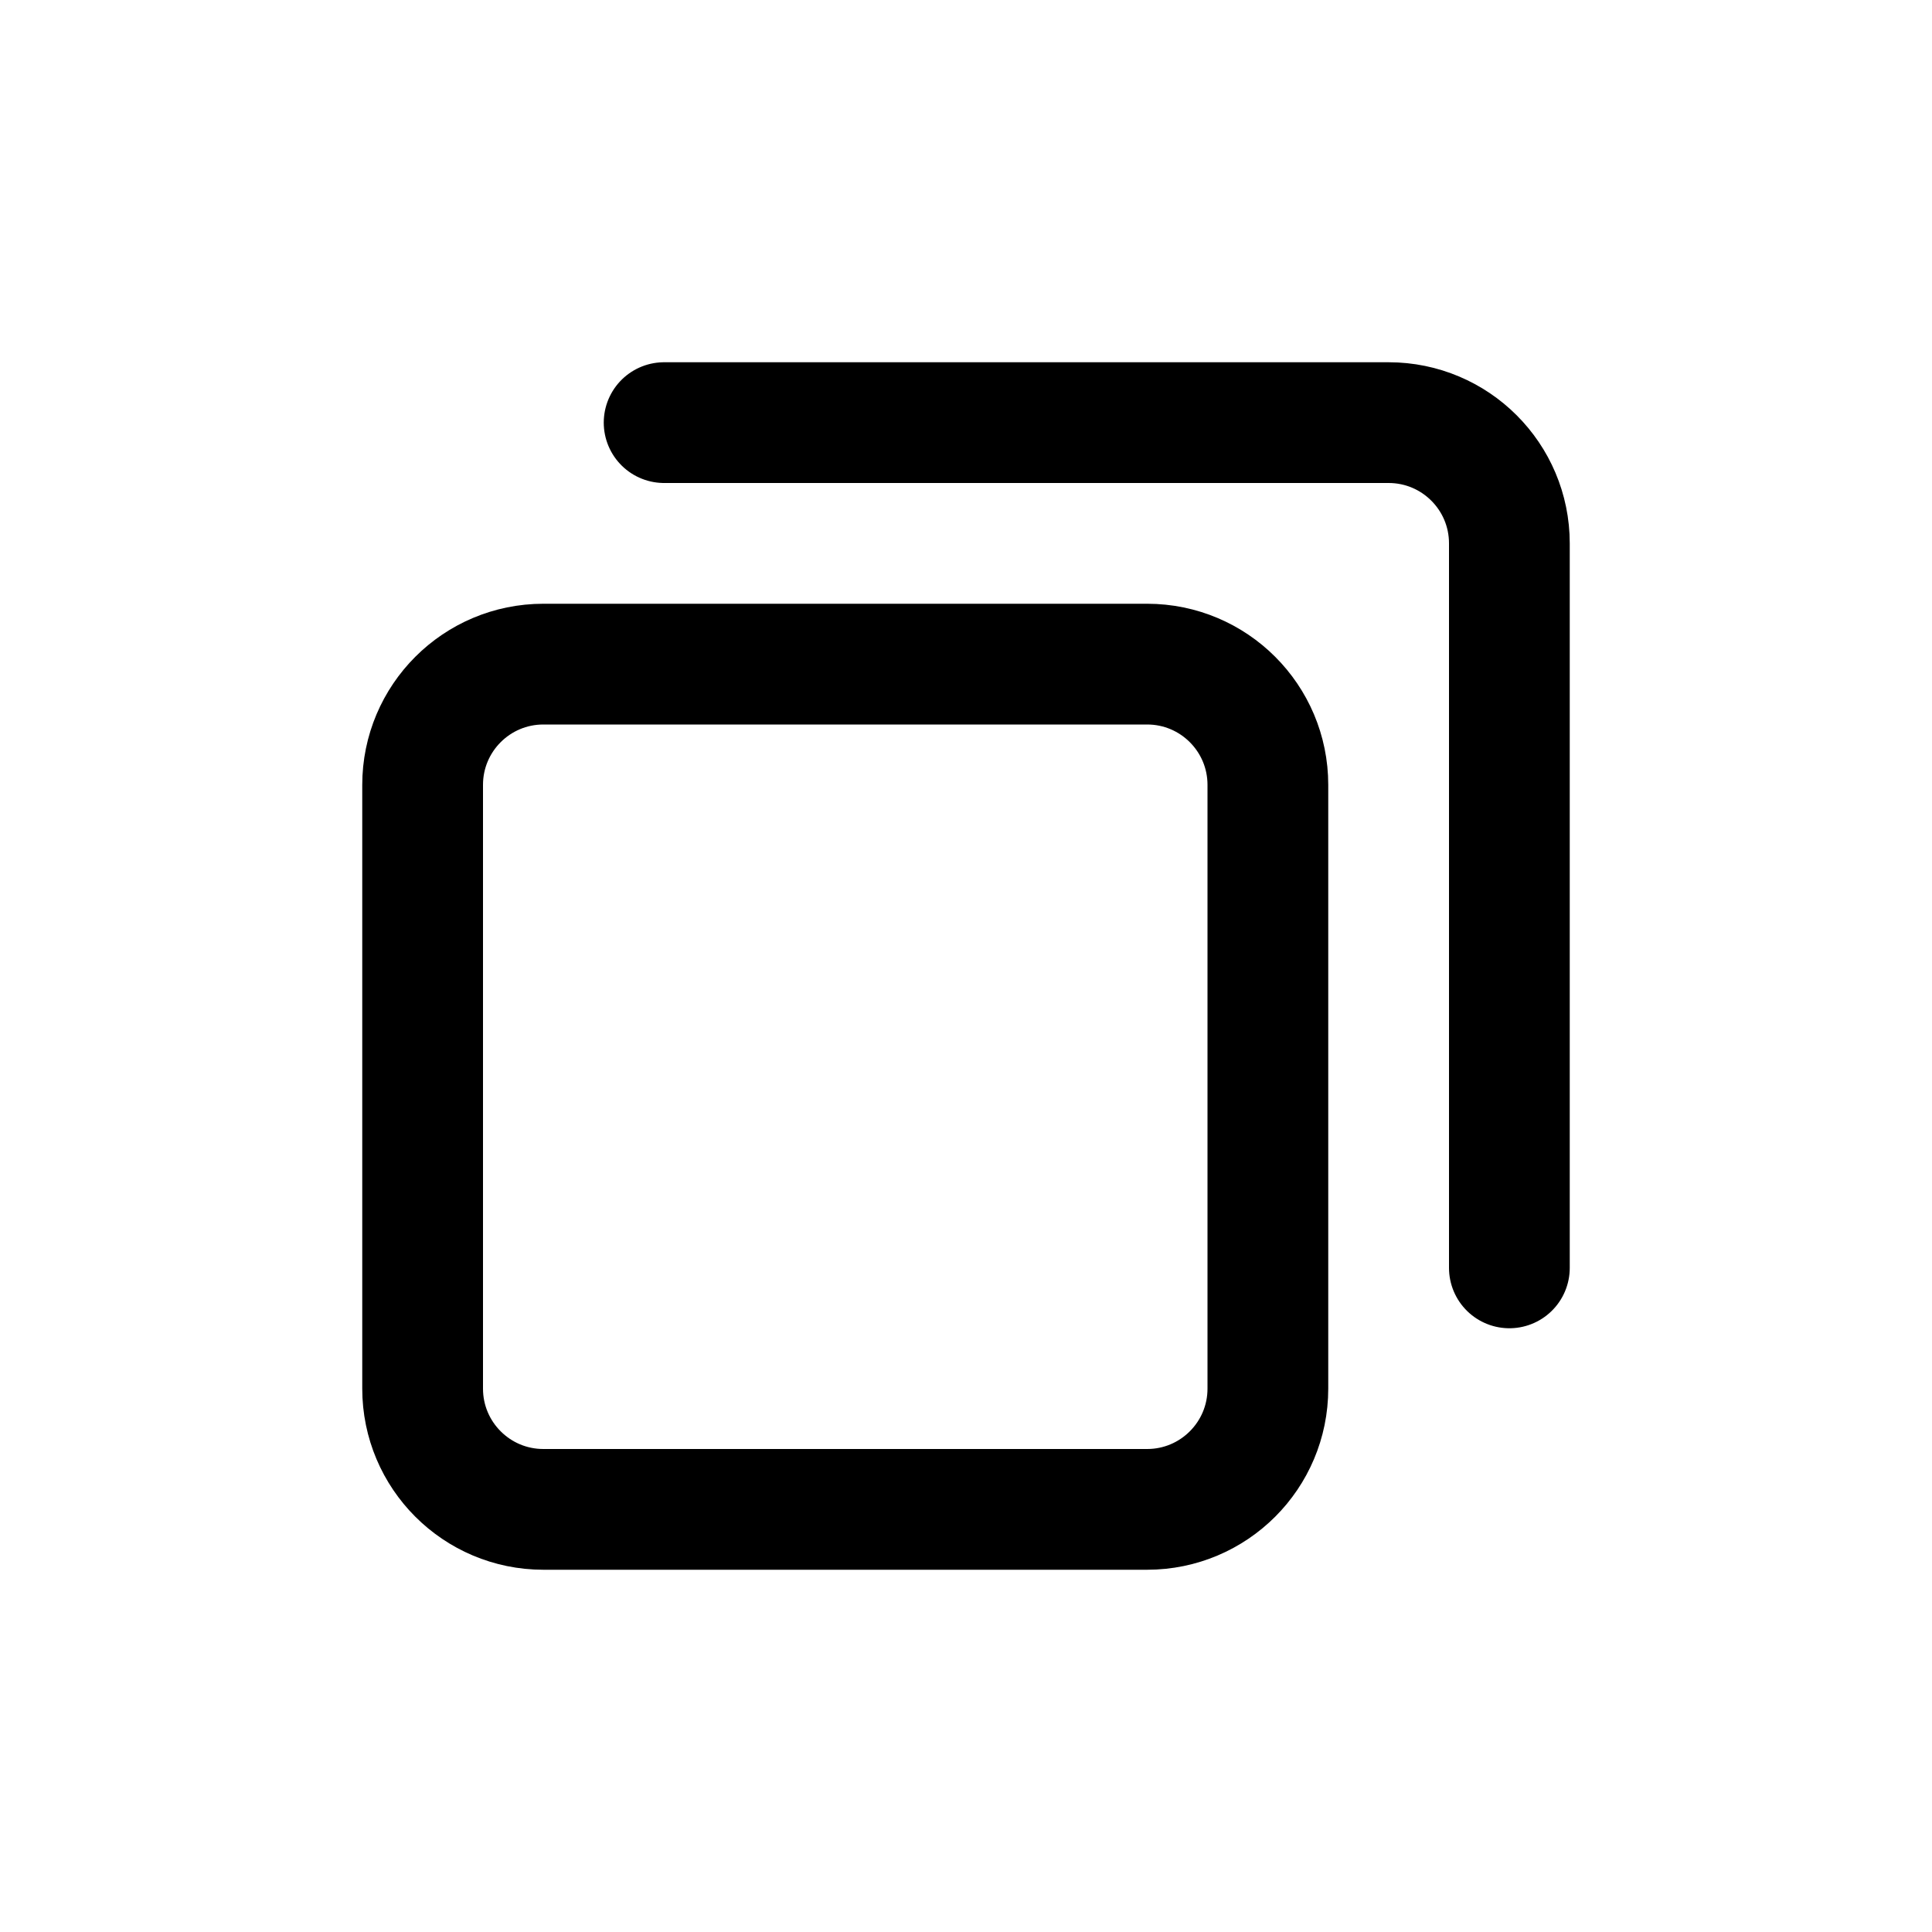
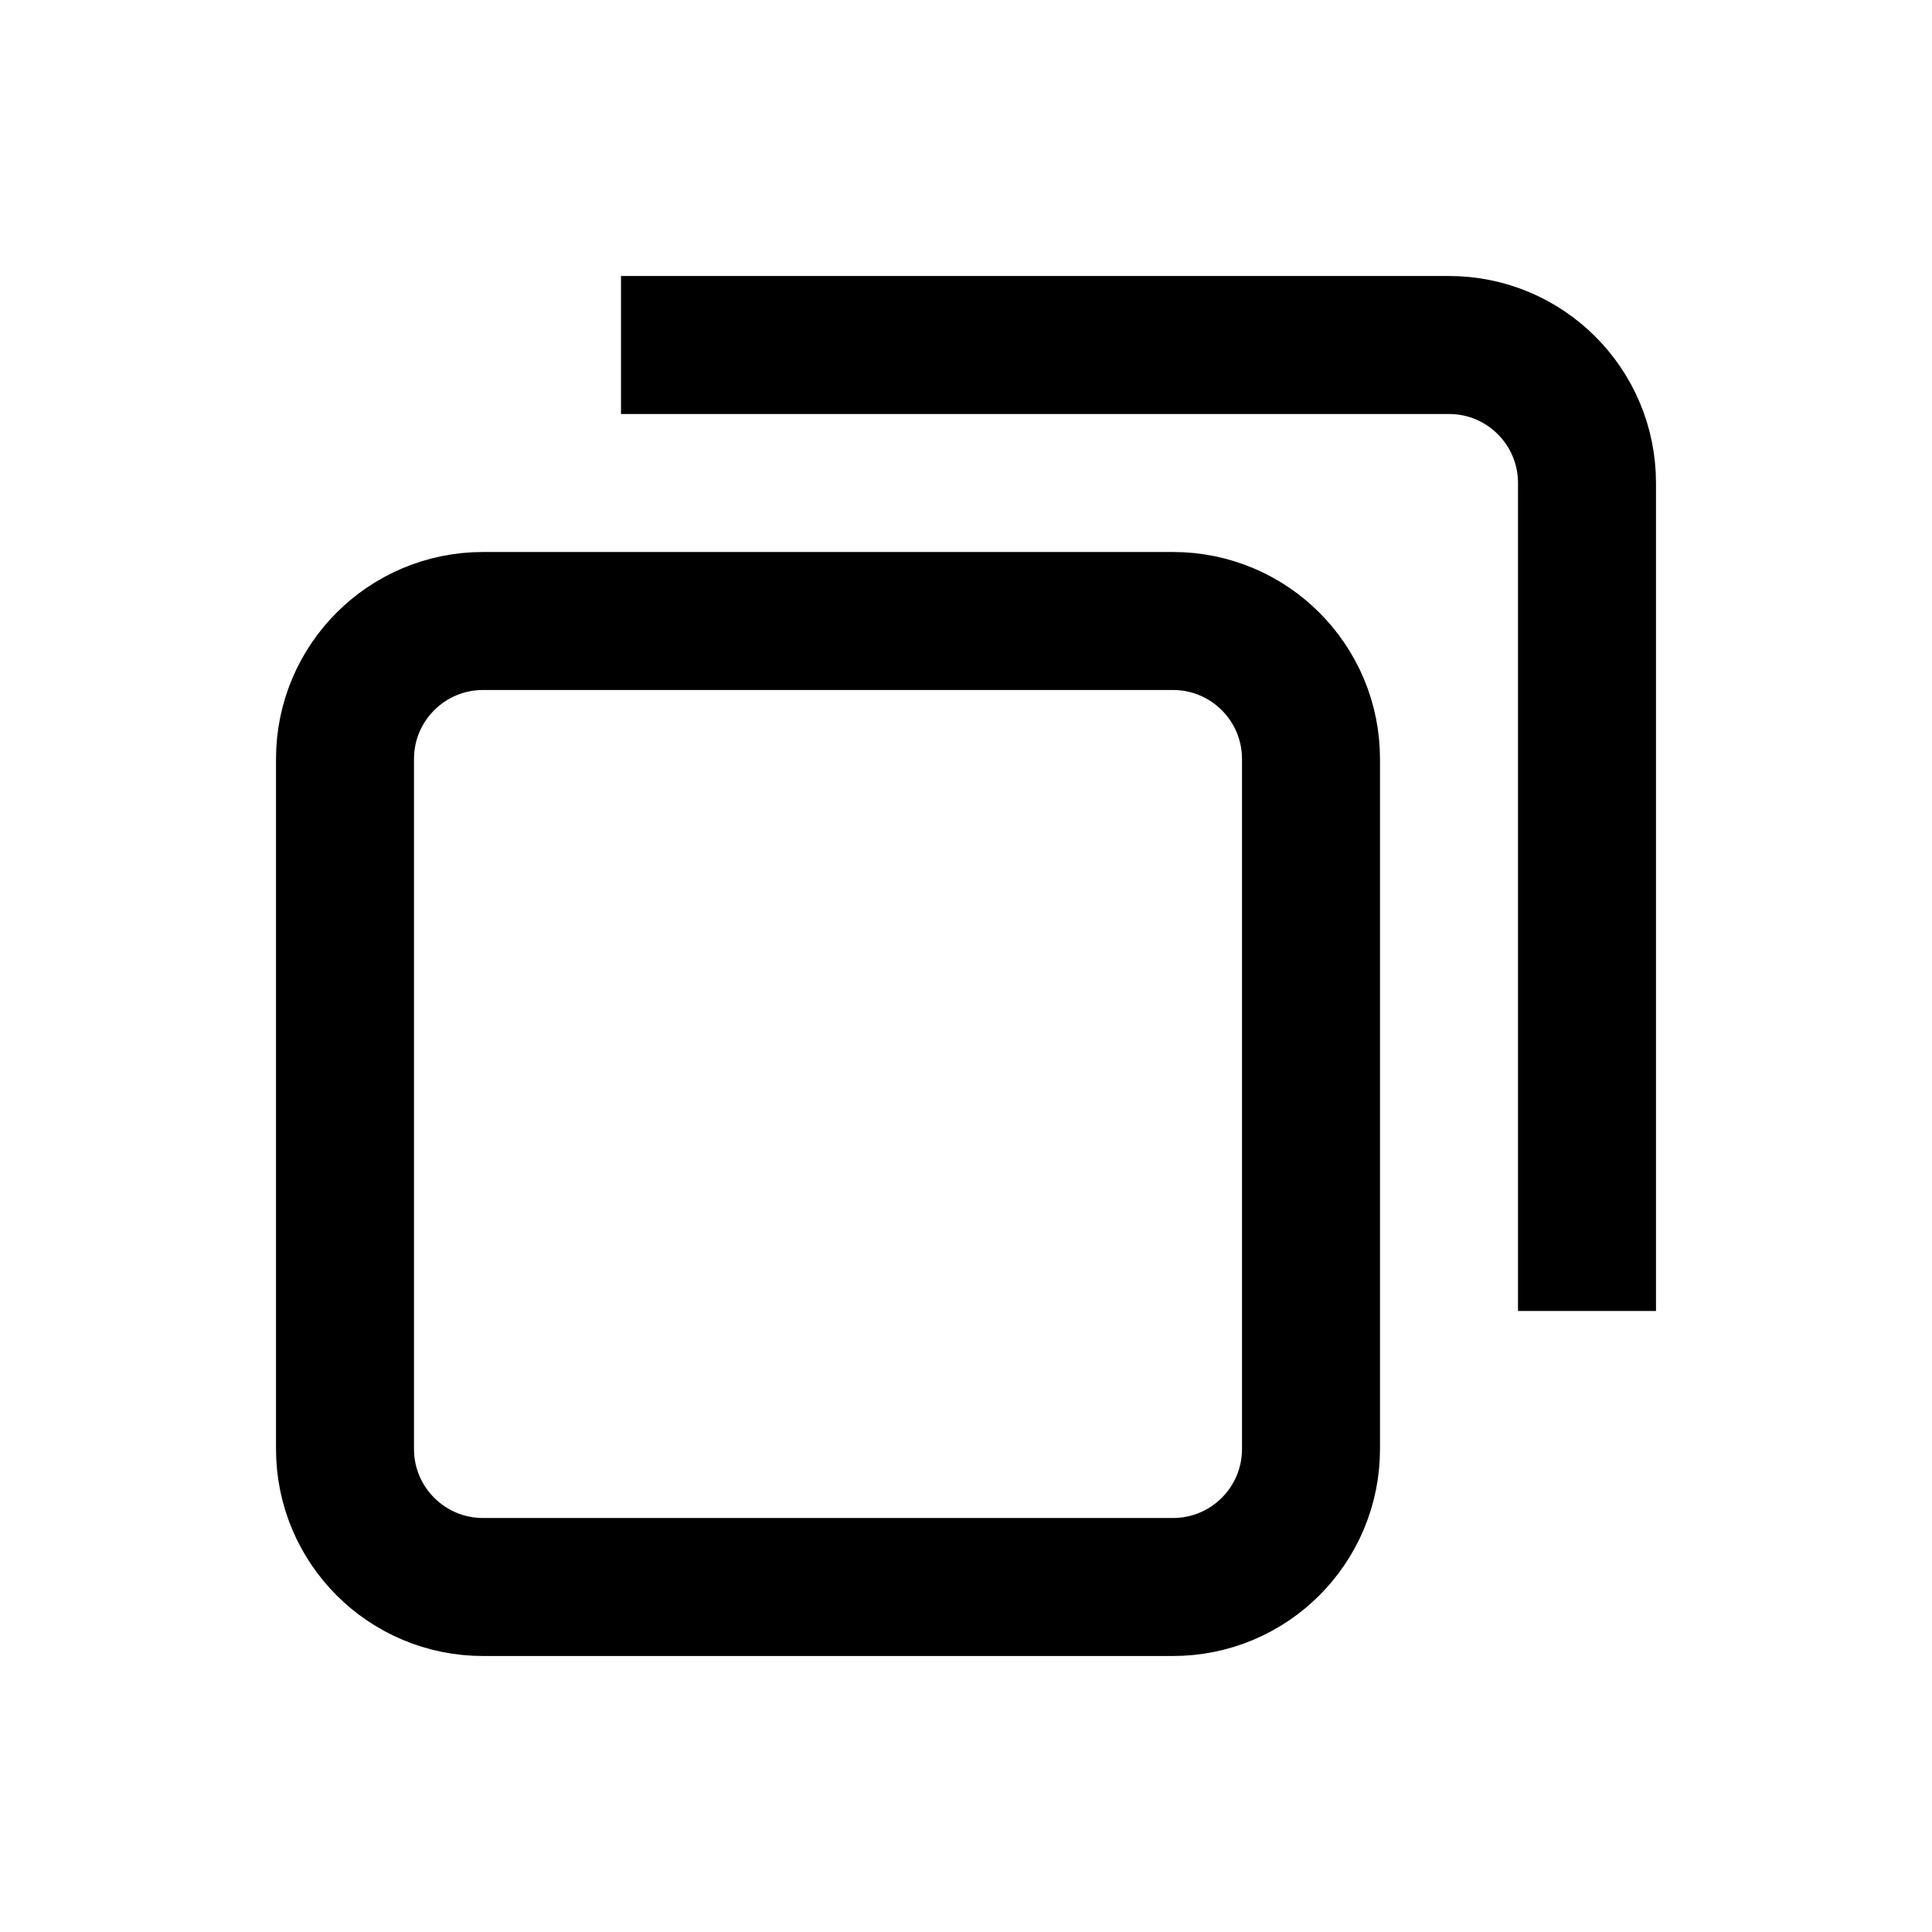
- <svg xmlns="http://www.w3.org/2000/svg" viewBox="0 0 16 16">
-   <rect x="3.5" y="5.5" width="7" height="7" rx="1" fill="none" stroke="currentColor" stroke-width="1" />
-   <path fill="none" stroke="currentColor" stroke-width="1" stroke-linecap="round" d="M5.5 3.5h6a1 1 0 0 1 1 1v6" />
+ <svg xmlns="http://www.w3.org/2000/svg" viewBox="0 0 14 14">
+   <rect x="2.5" y="4.5" width="7" height="7" rx="1" fill="none" stroke="currentColor" stroke-width="1" />
+   <path fill="none" stroke="currentColor" stroke-width="1" d="M4.5 2.5h6a1 1 0 0 1 1 1v6" />
</svg>
